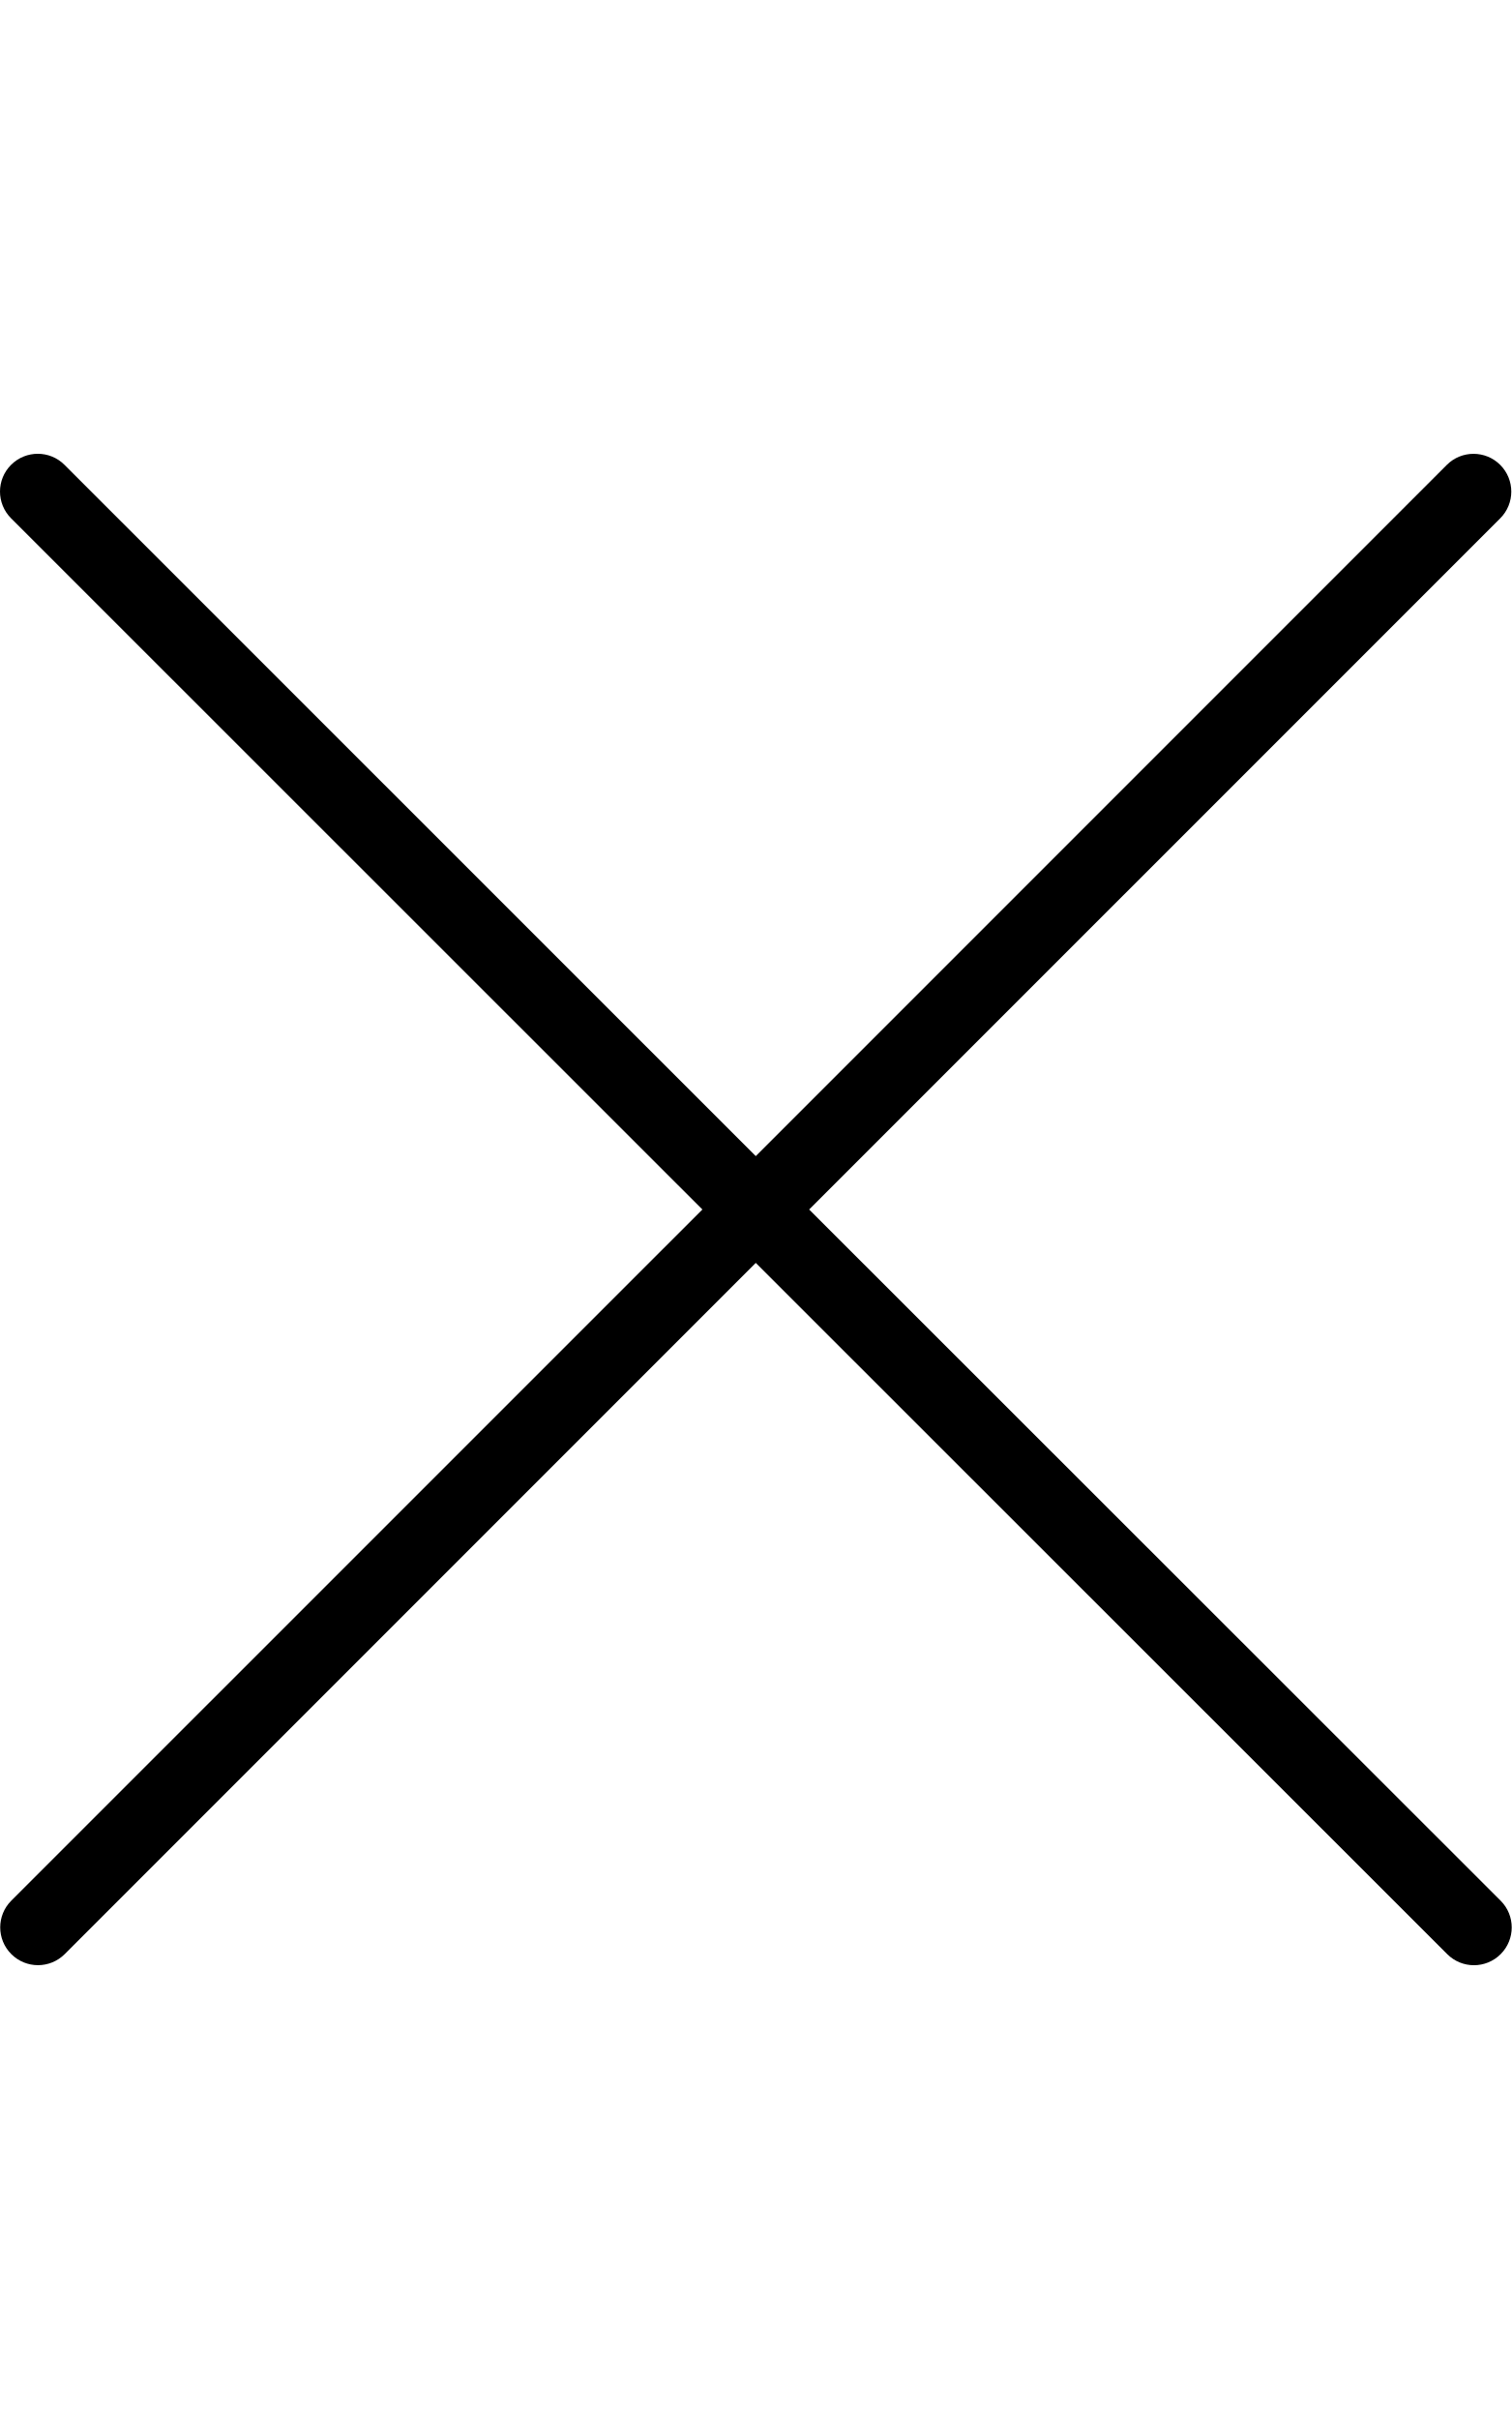
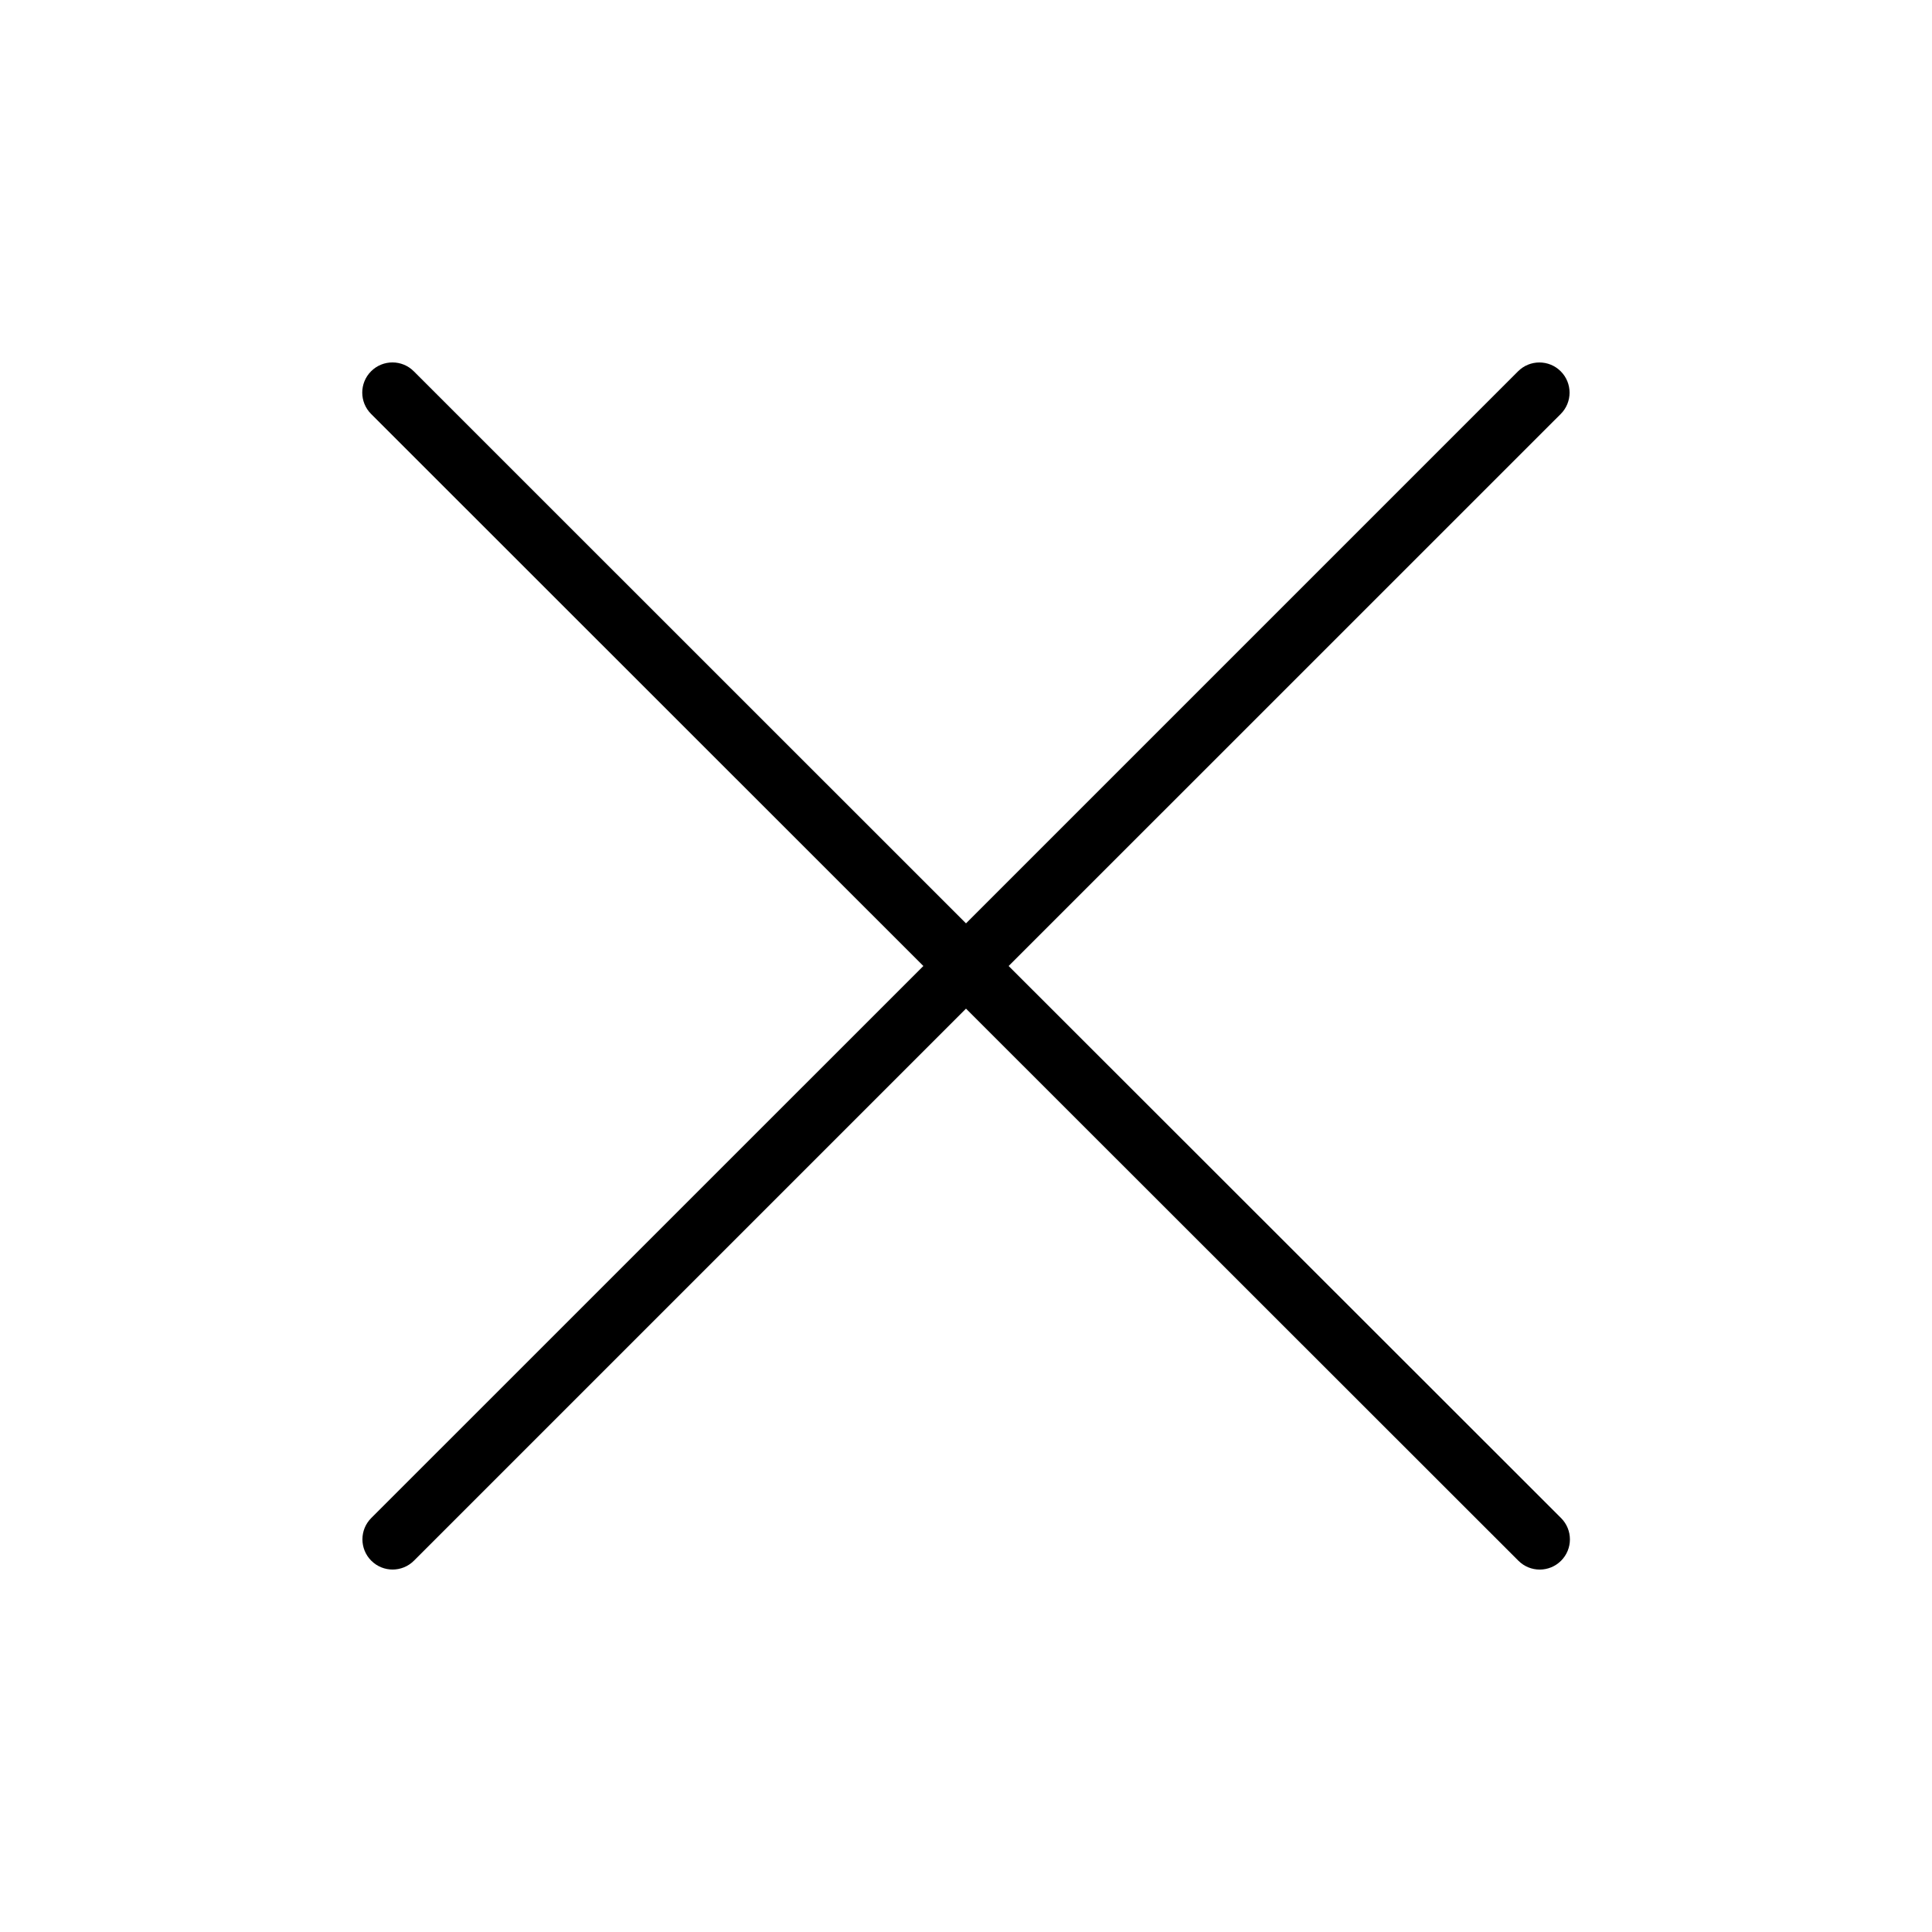
- <svg xmlns="http://www.w3.org/2000/svg" class="fa-icon fa-mobile-menu-close" aria-hidden="true" focusable="false" data-prefix="fa-thin" data-icon="xmark" role="img" viewBox="0 0 320 512" data-fa-i2svg="">
+ <svg xmlns="http://www.w3.org/2000/svg" width="30" height="30" aria-hidden="true" focusable="false" data-prefix="fa-thin" data-icon="xmark" role="img" viewBox="0 0 320 512" data-fa-i2svg="">
  <path fill="currentColor" d="M317.7 402.3c3.125 3.125 3.125 8.188 0 11.31c-3.127 3.127-8.186 3.127-11.31 0L160 267.3l-146.3 146.3c-3.127 3.127-8.186 3.127-11.31 0c-3.125-3.125-3.125-8.188 0-11.31L148.7 256L2.344 109.7c-3.125-3.125-3.125-8.188 0-11.31s8.188-3.125 11.31 0L160 244.7l146.3-146.3c3.125-3.125 8.188-3.125 11.31 0s3.125 8.188 0 11.31L171.3 256L317.7 402.3z">
  </path>
</svg>
